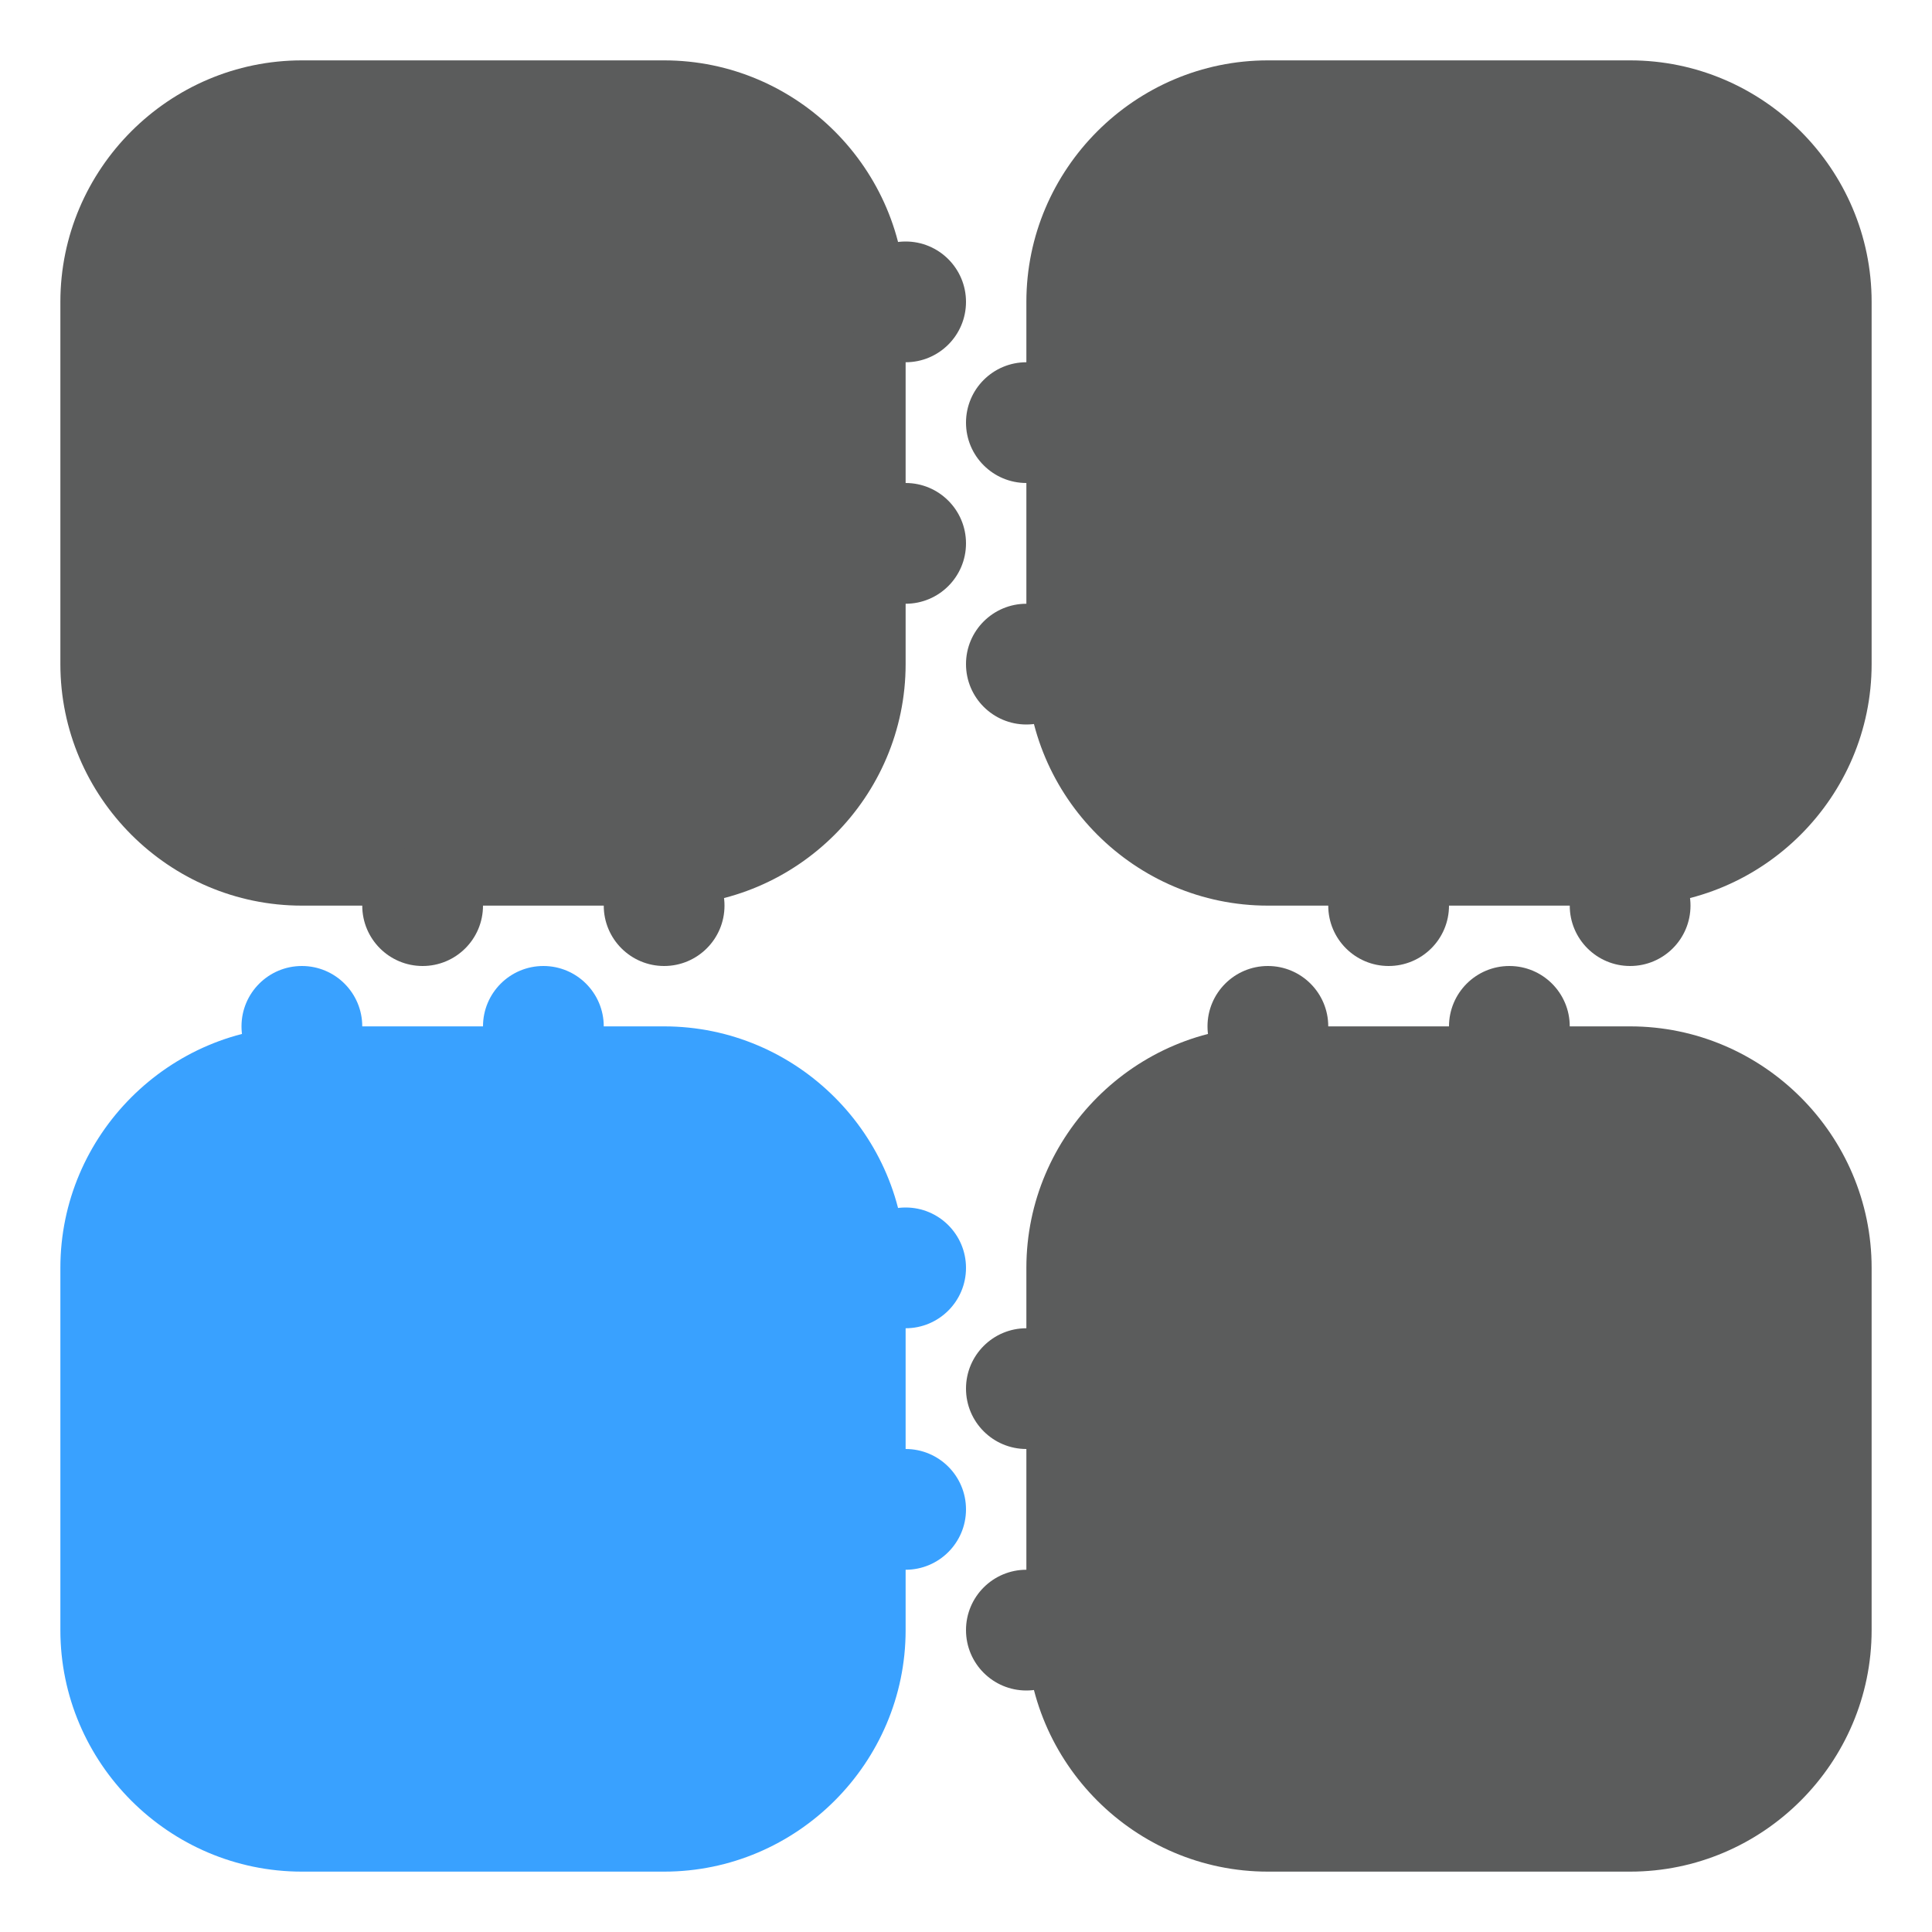
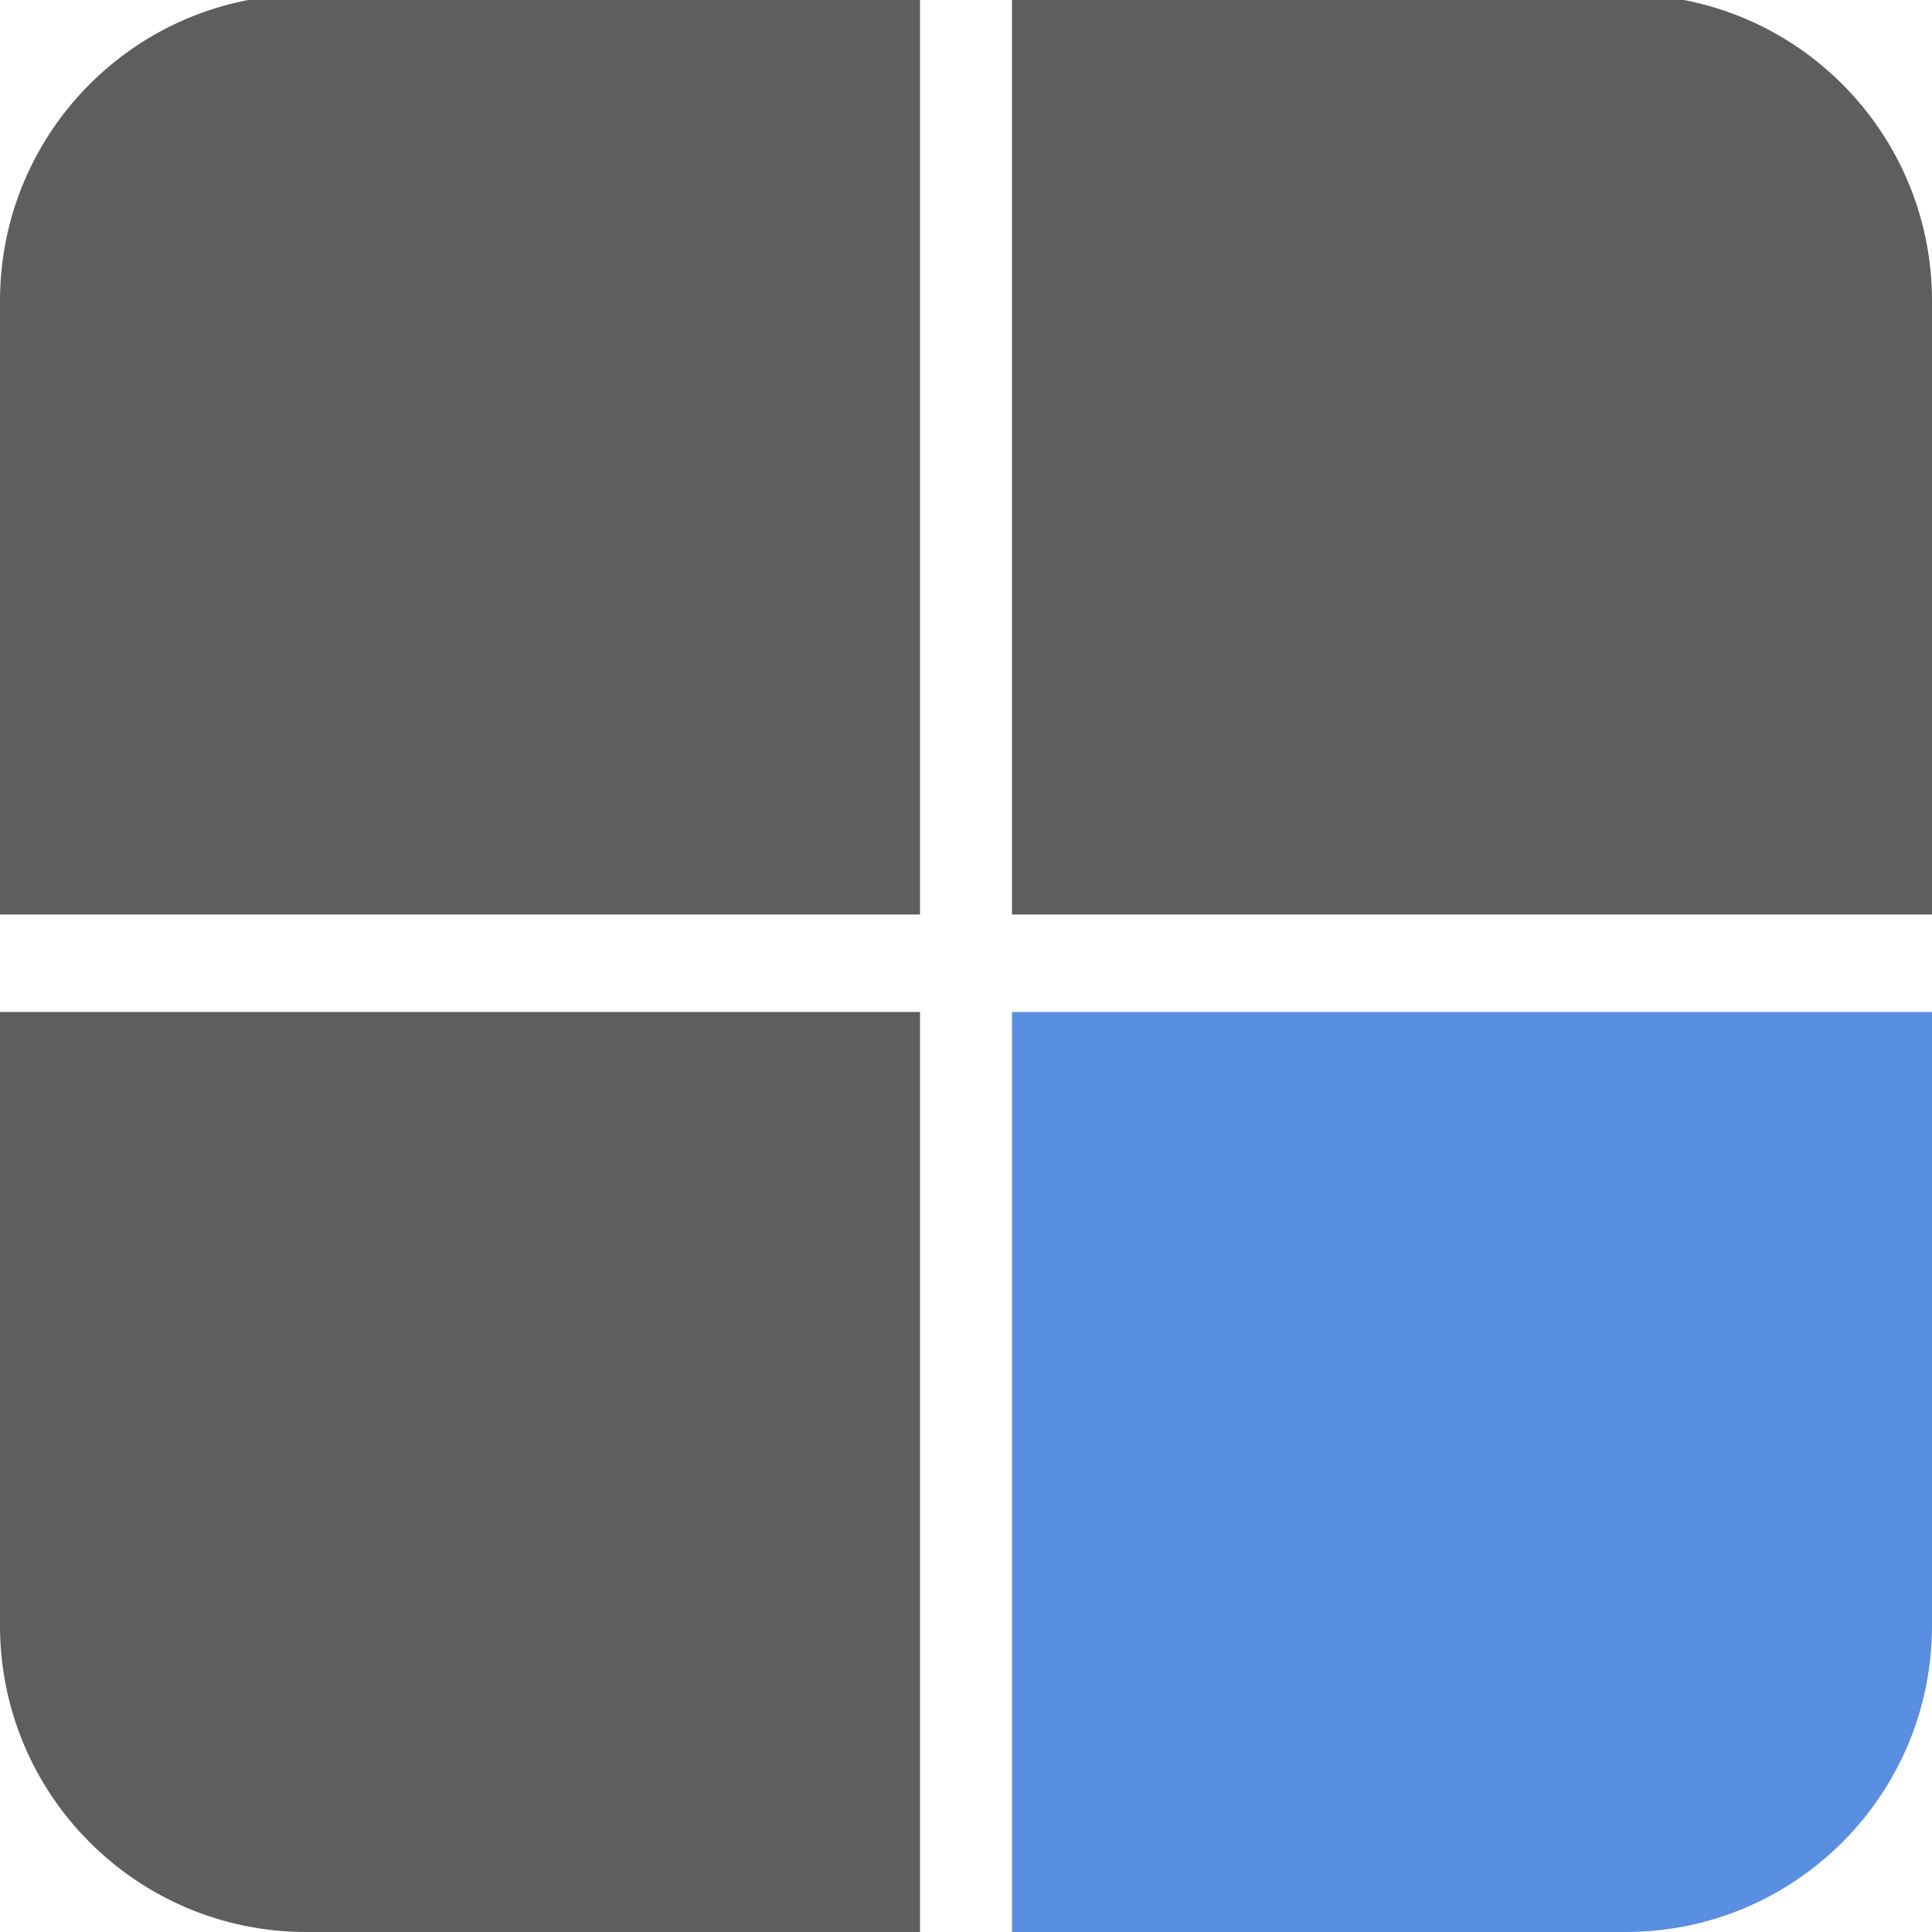
- <svg xmlns="http://www.w3.org/2000/svg" version="1.1" baseProfile="basic" id="Layer_1" x="0px" y="0px" width="16px" height="16px" viewBox="0 0 16 16" xml:space="preserve">
-   <path fill="#39A1FF" d="M7.5,13.5c0,1.1-0.9,2-2,2h-3c-1.1,0-2-0.9-2-2v-3c0-1.1,0.9-2,2-2h3c1.1,0,2,0.9,2,2V13.5z" />
-   <circle fill="#39A1FF" cx="2.5" cy="8.5" r="0.5" />
-   <circle fill="#39A1FF" cx="4.5" cy="8.5" r="0.5" />
-   <circle fill="#39A1FF" cx="7.5" cy="10.5" r="0.5" />
-   <circle fill="#39A1FF" cx="7.5" cy="12.5" r="0.5" />
-   <path fill="#5B5C5C" d="M15.5,13.5c0,1.1-0.9,2-2,2h-3c-1.1,0-2-0.9-2-2v-3c0-1.1,0.9-2,2-2h3c1.1,0,2,0.9,2,2V13.5z" />
-   <circle fill="#5B5C5C" cx="8.5" cy="11.5" r="0.5" />
-   <circle fill="#5B5C5C" cx="8.5" cy="13.5" r="0.5" />
-   <path fill="#5B5C5C" d="M5.5,0.5c1.1,0,2,0.9,2,2v3c0,1.1-0.9,2-2,2h-3c-1.1,0-2-0.9-2-2v-3c0-1.1,0.9-2,2-2H5.5z" />
-   <circle fill="#5B5C5C" cx="3.5" cy="7.5" r="0.5" />
-   <circle fill="#5B5C5C" cx="5.5" cy="7.5" r="0.5" />
-   <path fill="#5B5C5C" d="M13.5,0.5c1.1,0,2,0.9,2,2v3c0,1.1-0.9,2-2,2h-3c-1.1,0-2-0.9-2-2v-3c0-1.1,0.9-2,2-2H13.5z" />
-   <circle fill="#5B5C5C" cx="8.5" cy="5.5" r="0.5" />
-   <circle fill="#5B5C5C" cx="7.5" cy="4.5" r="0.5" />
-   <circle fill="#5B5C5C" cx="8.5" cy="3.5" r="0.5" />
-   <circle fill="#5B5C5C" cx="11.5" cy="7.5" r="0.5" />
-   <circle fill="#5B5C5C" cx="10.5" cy="8.5" r="0.5" />
-   <circle fill="#5B5C5C" cx="12.5" cy="8.5" r="0.5" />
-   <circle fill="#5B5C5C" cx="13.5" cy="7.5" r="0.5" />
-   <circle fill="#5B5C5C" cx="7.5" cy="2.5" r="0.5" />
-   <g>
- </g>
-   <g>
- </g>
-   <g>
- </g>
-   <g>
- </g>
-   <g>
- </g>
+ <svg xmlns="http://www.w3.org/2000/svg" version="1.1" id="Layer_1" x="0px" y="0px" width="21px" height="21px" viewBox="0 0 21 21" enable-background="new 0 0 21 21" xml:space="preserve">
+   <path fill="#5C5E5F" d="M3.33-0.06C1.49-0.06,0,1.43,0,3.27v6.67h10v-10H3.33z" />
+   <path fill="#5C5E5F" d="M0,17.67C0,19.51,1.49,21,3.33,21H10V11H0V17.67z" />
+   <path fill="#5C5E5F" d="M21,3.27c0-1.84-1.49-3.33-3.33-3.33H11v10h10V3.27z" />
+   <path fill="#588FE0" d="M17.67,21c1.84,0,3.33-1.49,3.33-3.33V11H11v10H17.67z" />
</svg>
